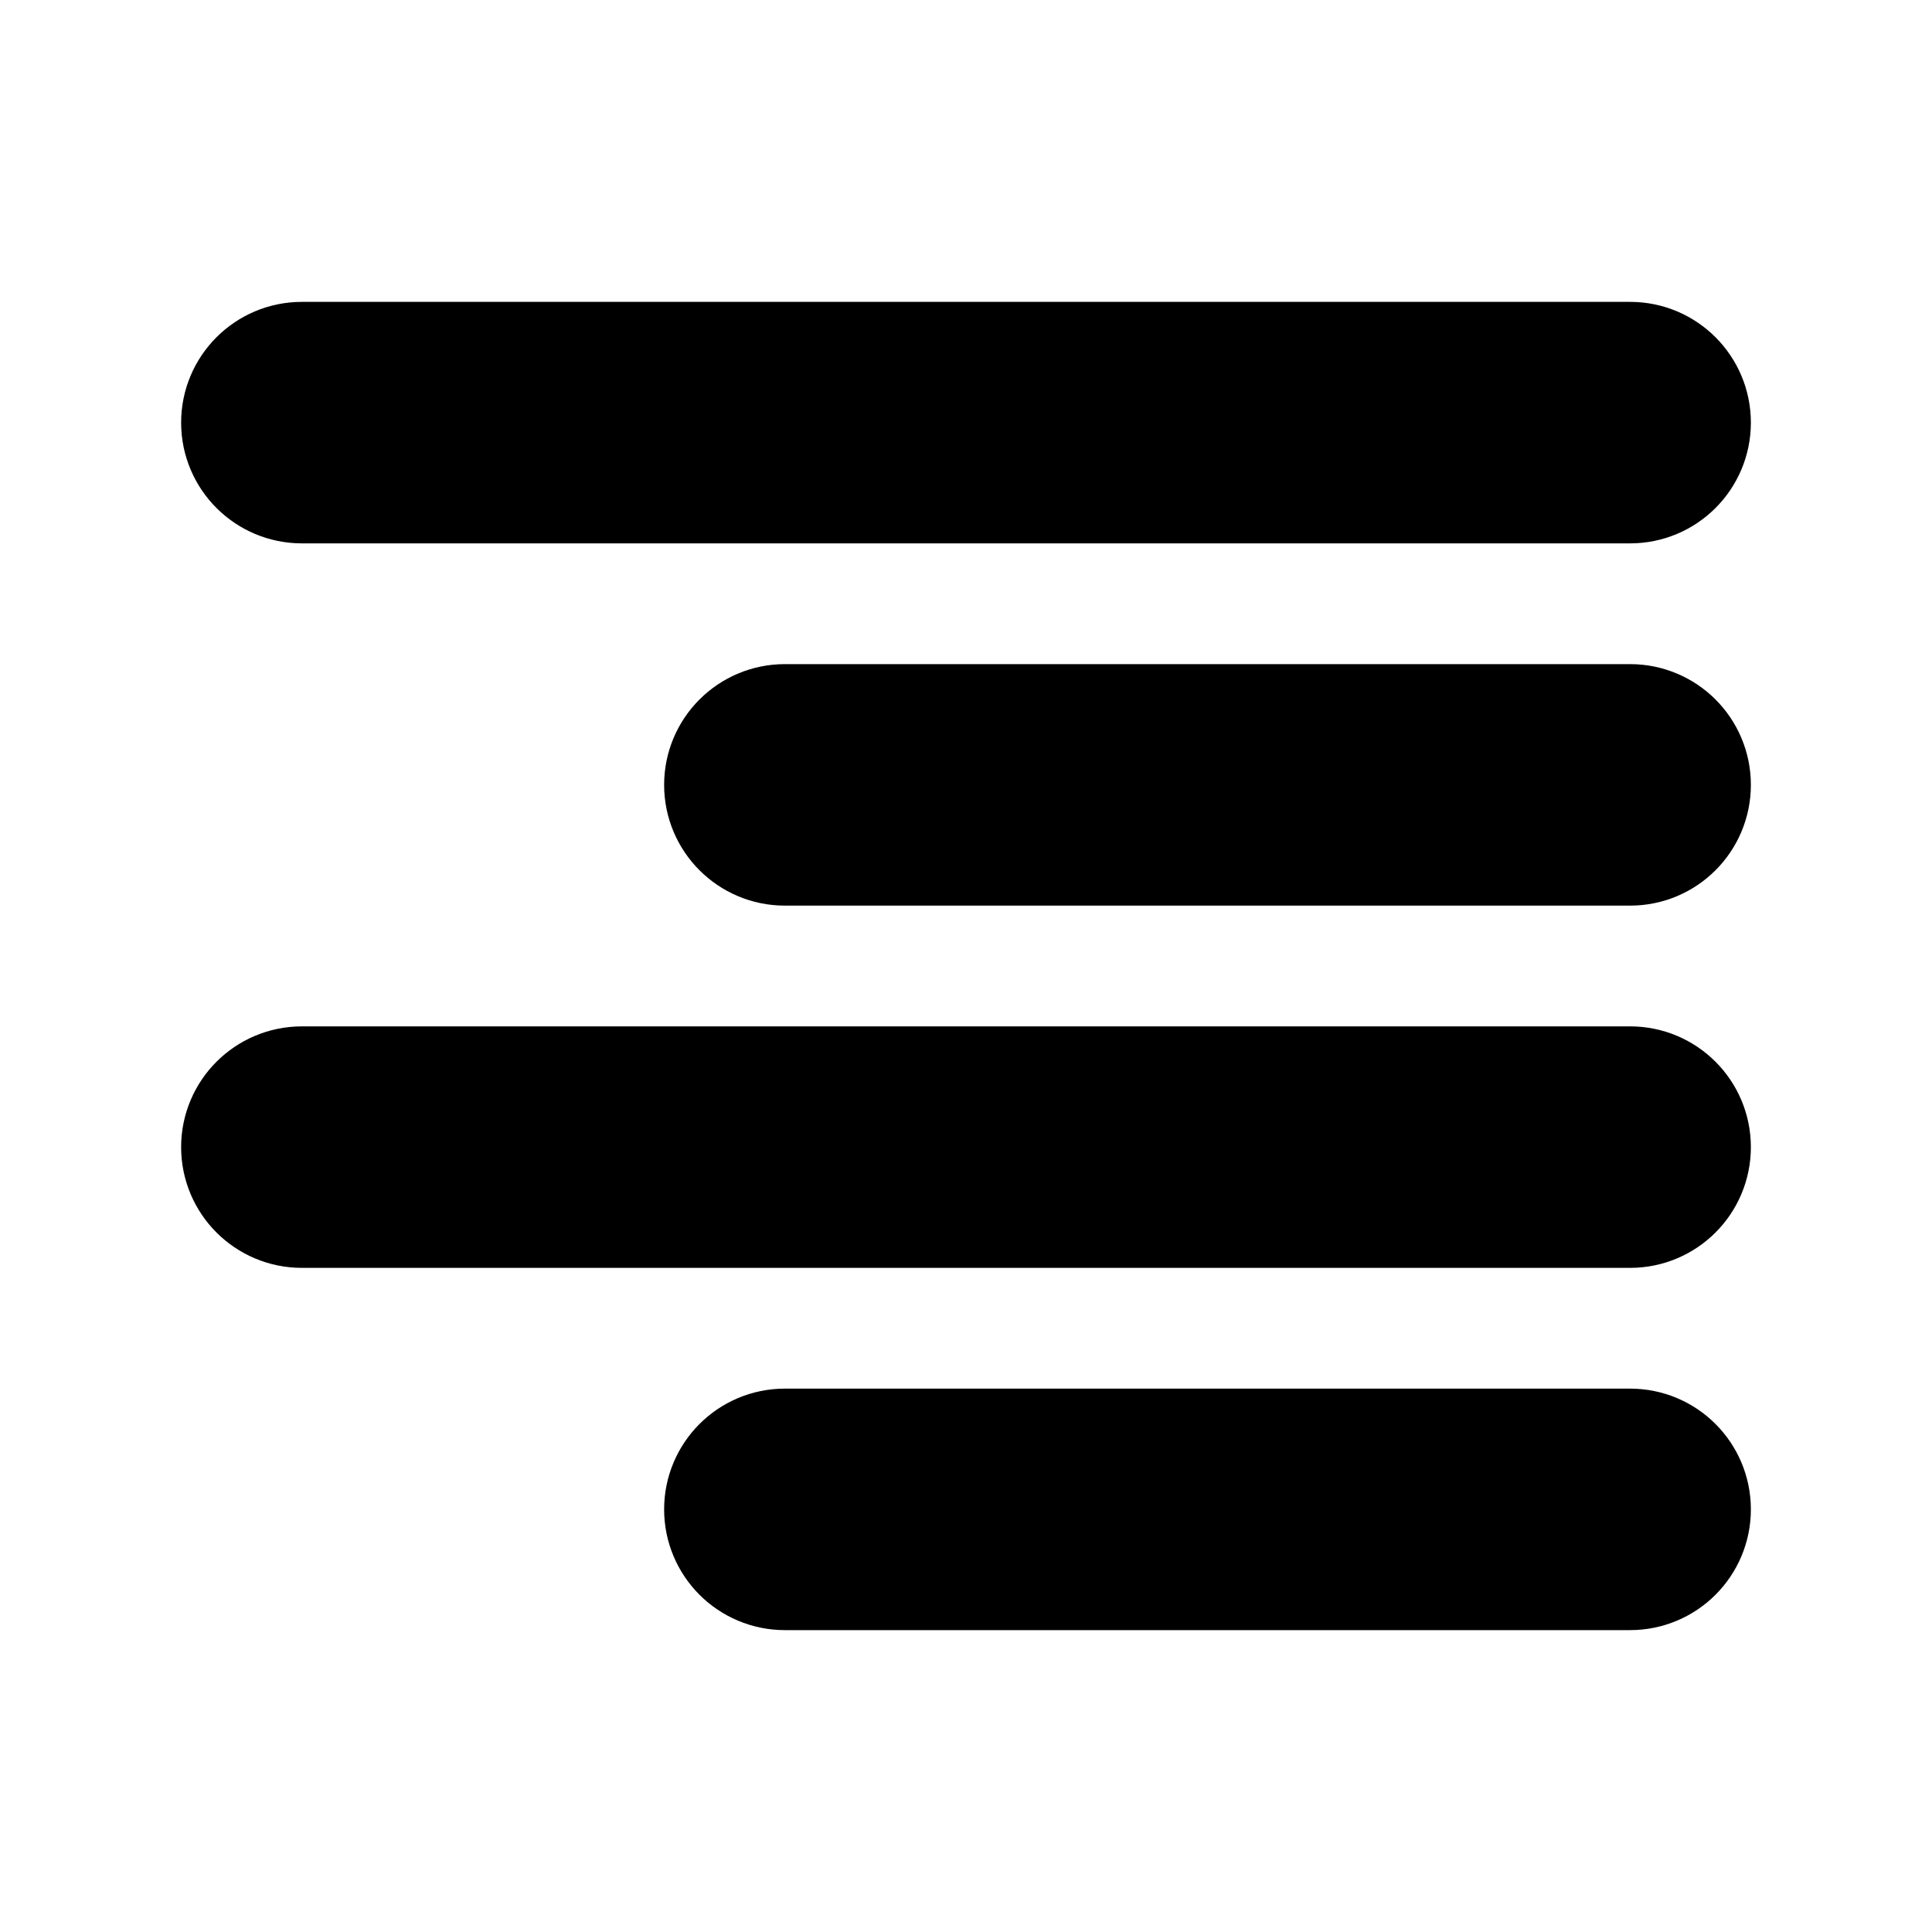
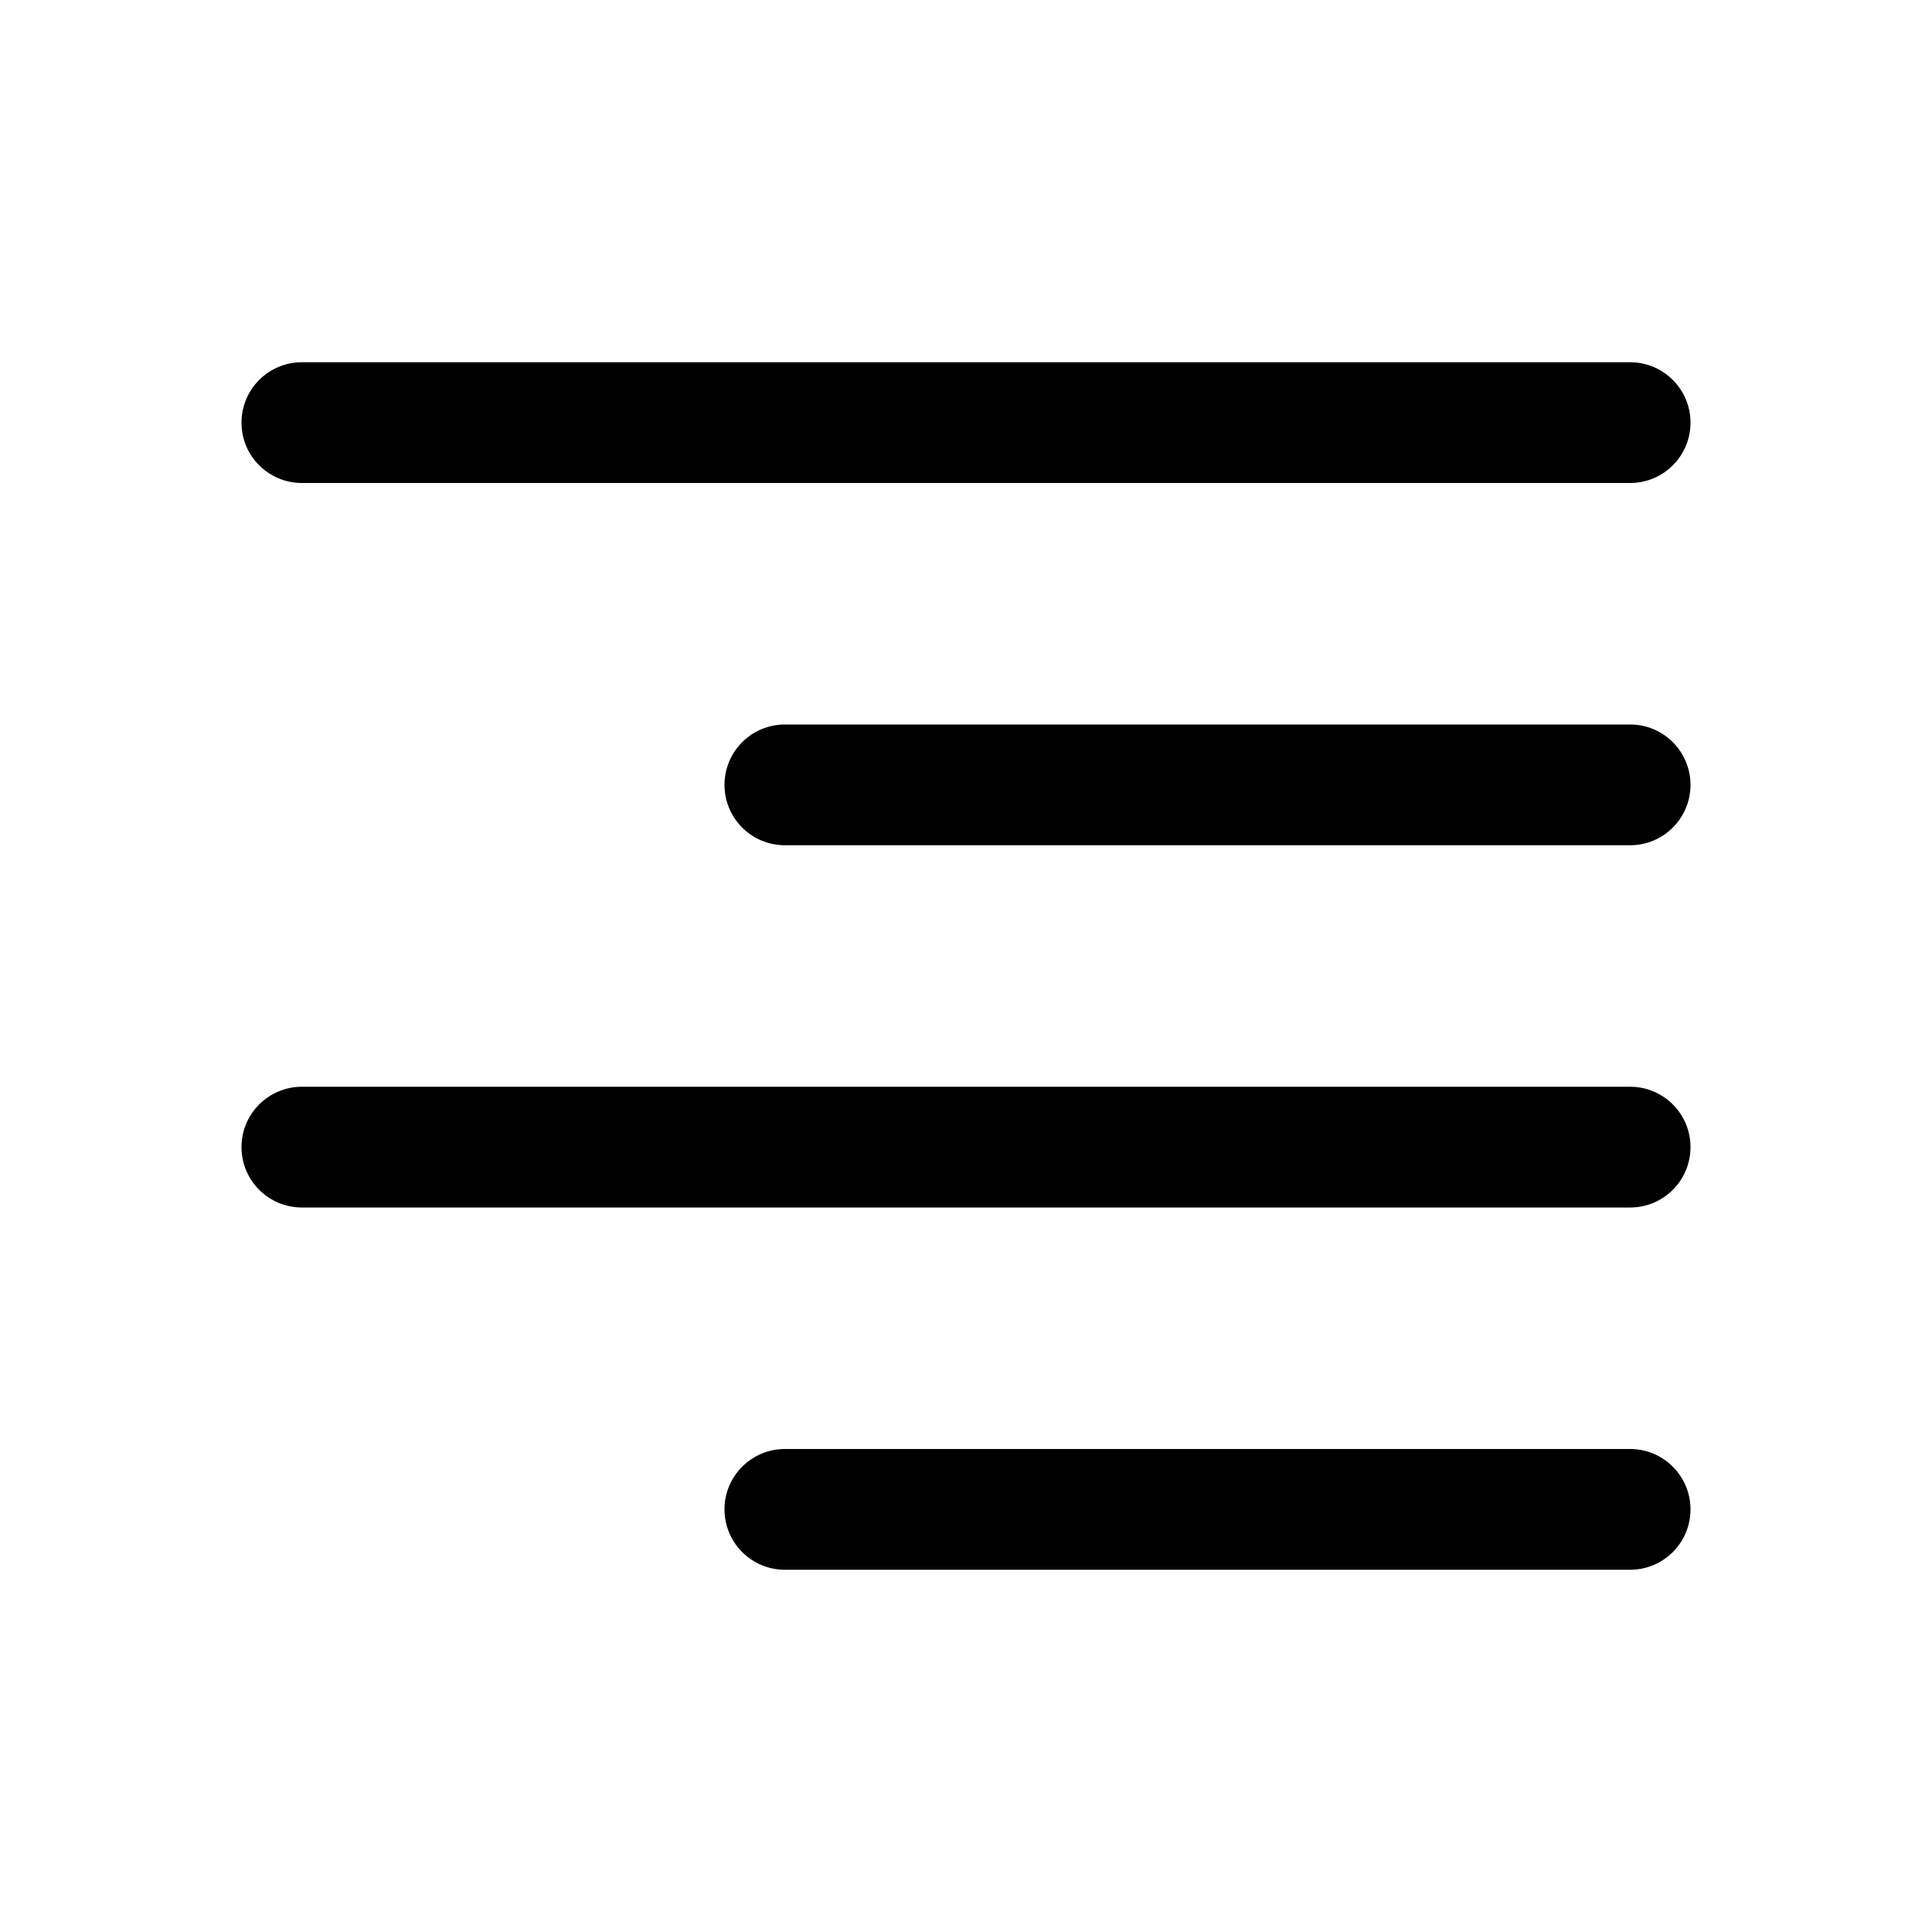
- <svg xmlns="http://www.w3.org/2000/svg" width="16" height="16" fill="currentColor" stroke="currentColor" class="bi bi-text-right" viewBox="0 0 16 16">
+ <svg xmlns="http://www.w3.org/2000/svg" width="16" height="16" fill="currentColor" stroke="currentColor" stroke-opacity="0" class="bi bi-text-right" viewBox="0 0 16 16">
  <path fill-rule="evenodd" d="M6 12.5a.5.5 0 0 1 .5-.5h7a.5.5 0 0 1 0 1h-7a.5.5 0 0 1-.5-.5zm-4-3a.5.5 0 0 1 .5-.5h11a.5.5 0 0 1 0 1h-11a.5.5 0 0 1-.5-.5zm4-3a.5.5 0 0 1 .5-.5h7a.5.5 0 0 1 0 1h-7a.5.5 0 0 1-.5-.5zm-4-3a.5.5 0 0 1 .5-.5h11a.5.5 0 0 1 0 1h-11a.5.5 0 0 1-.5-.5z" />
</svg>
